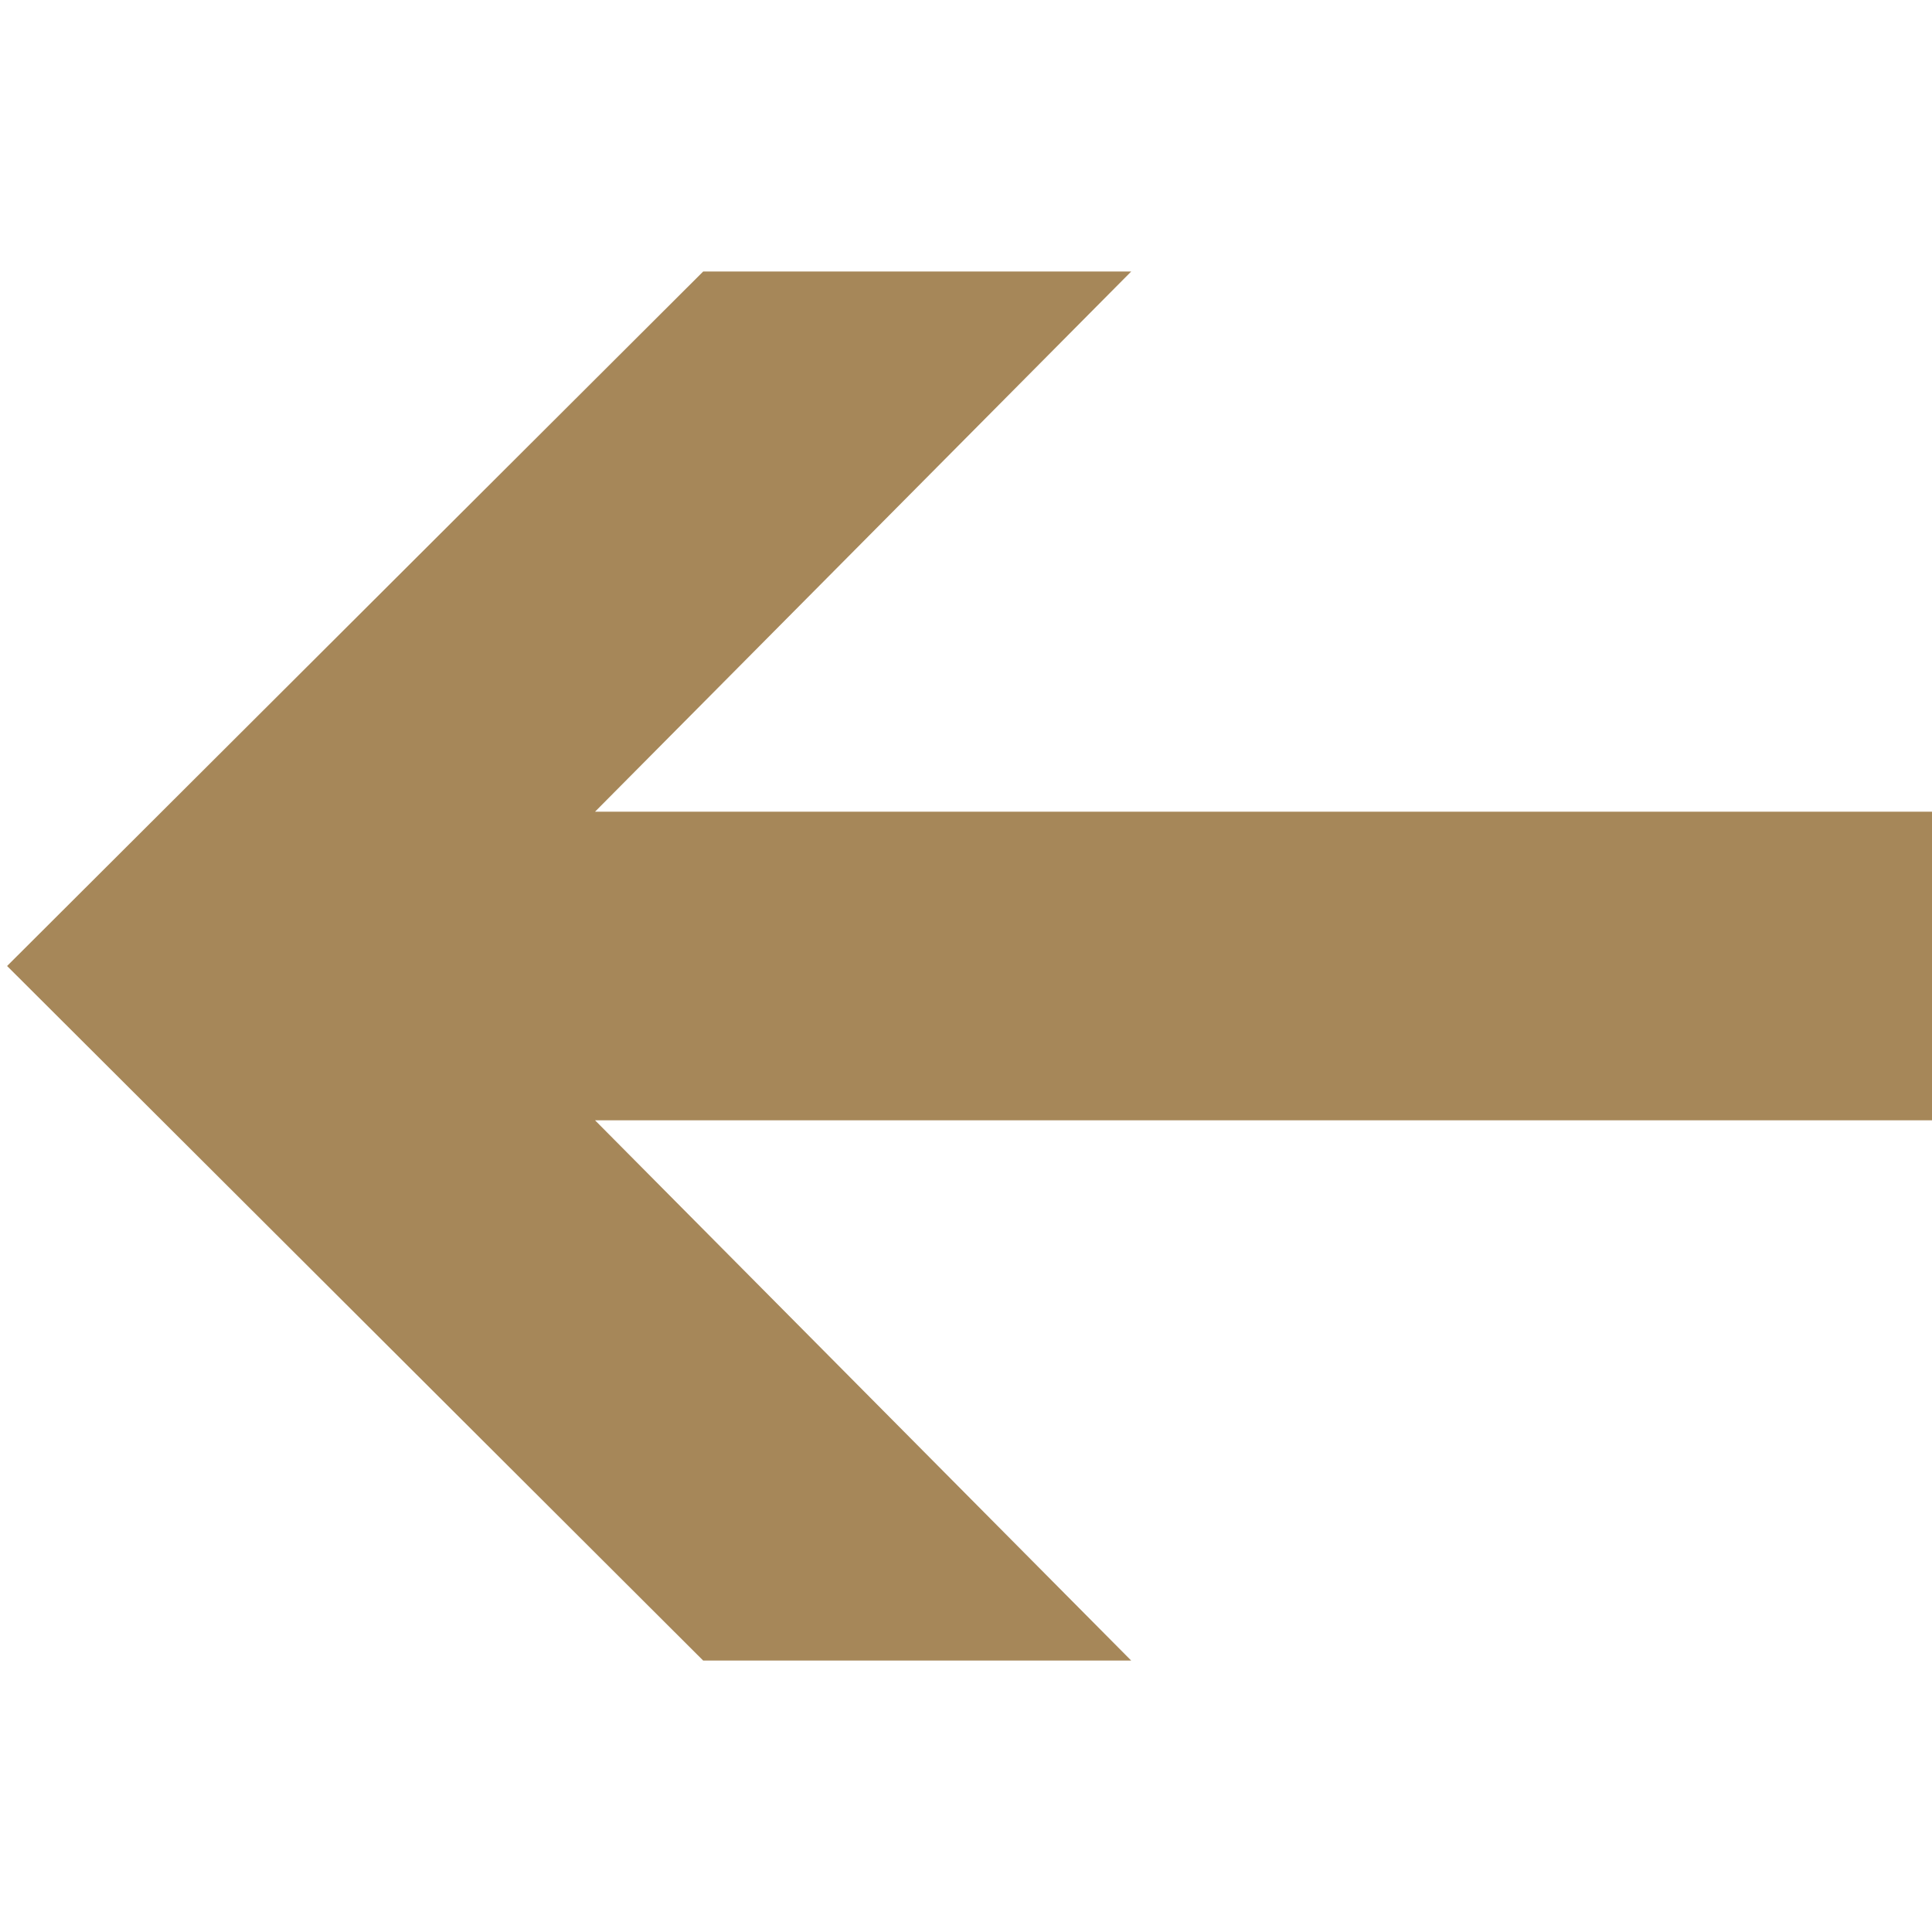
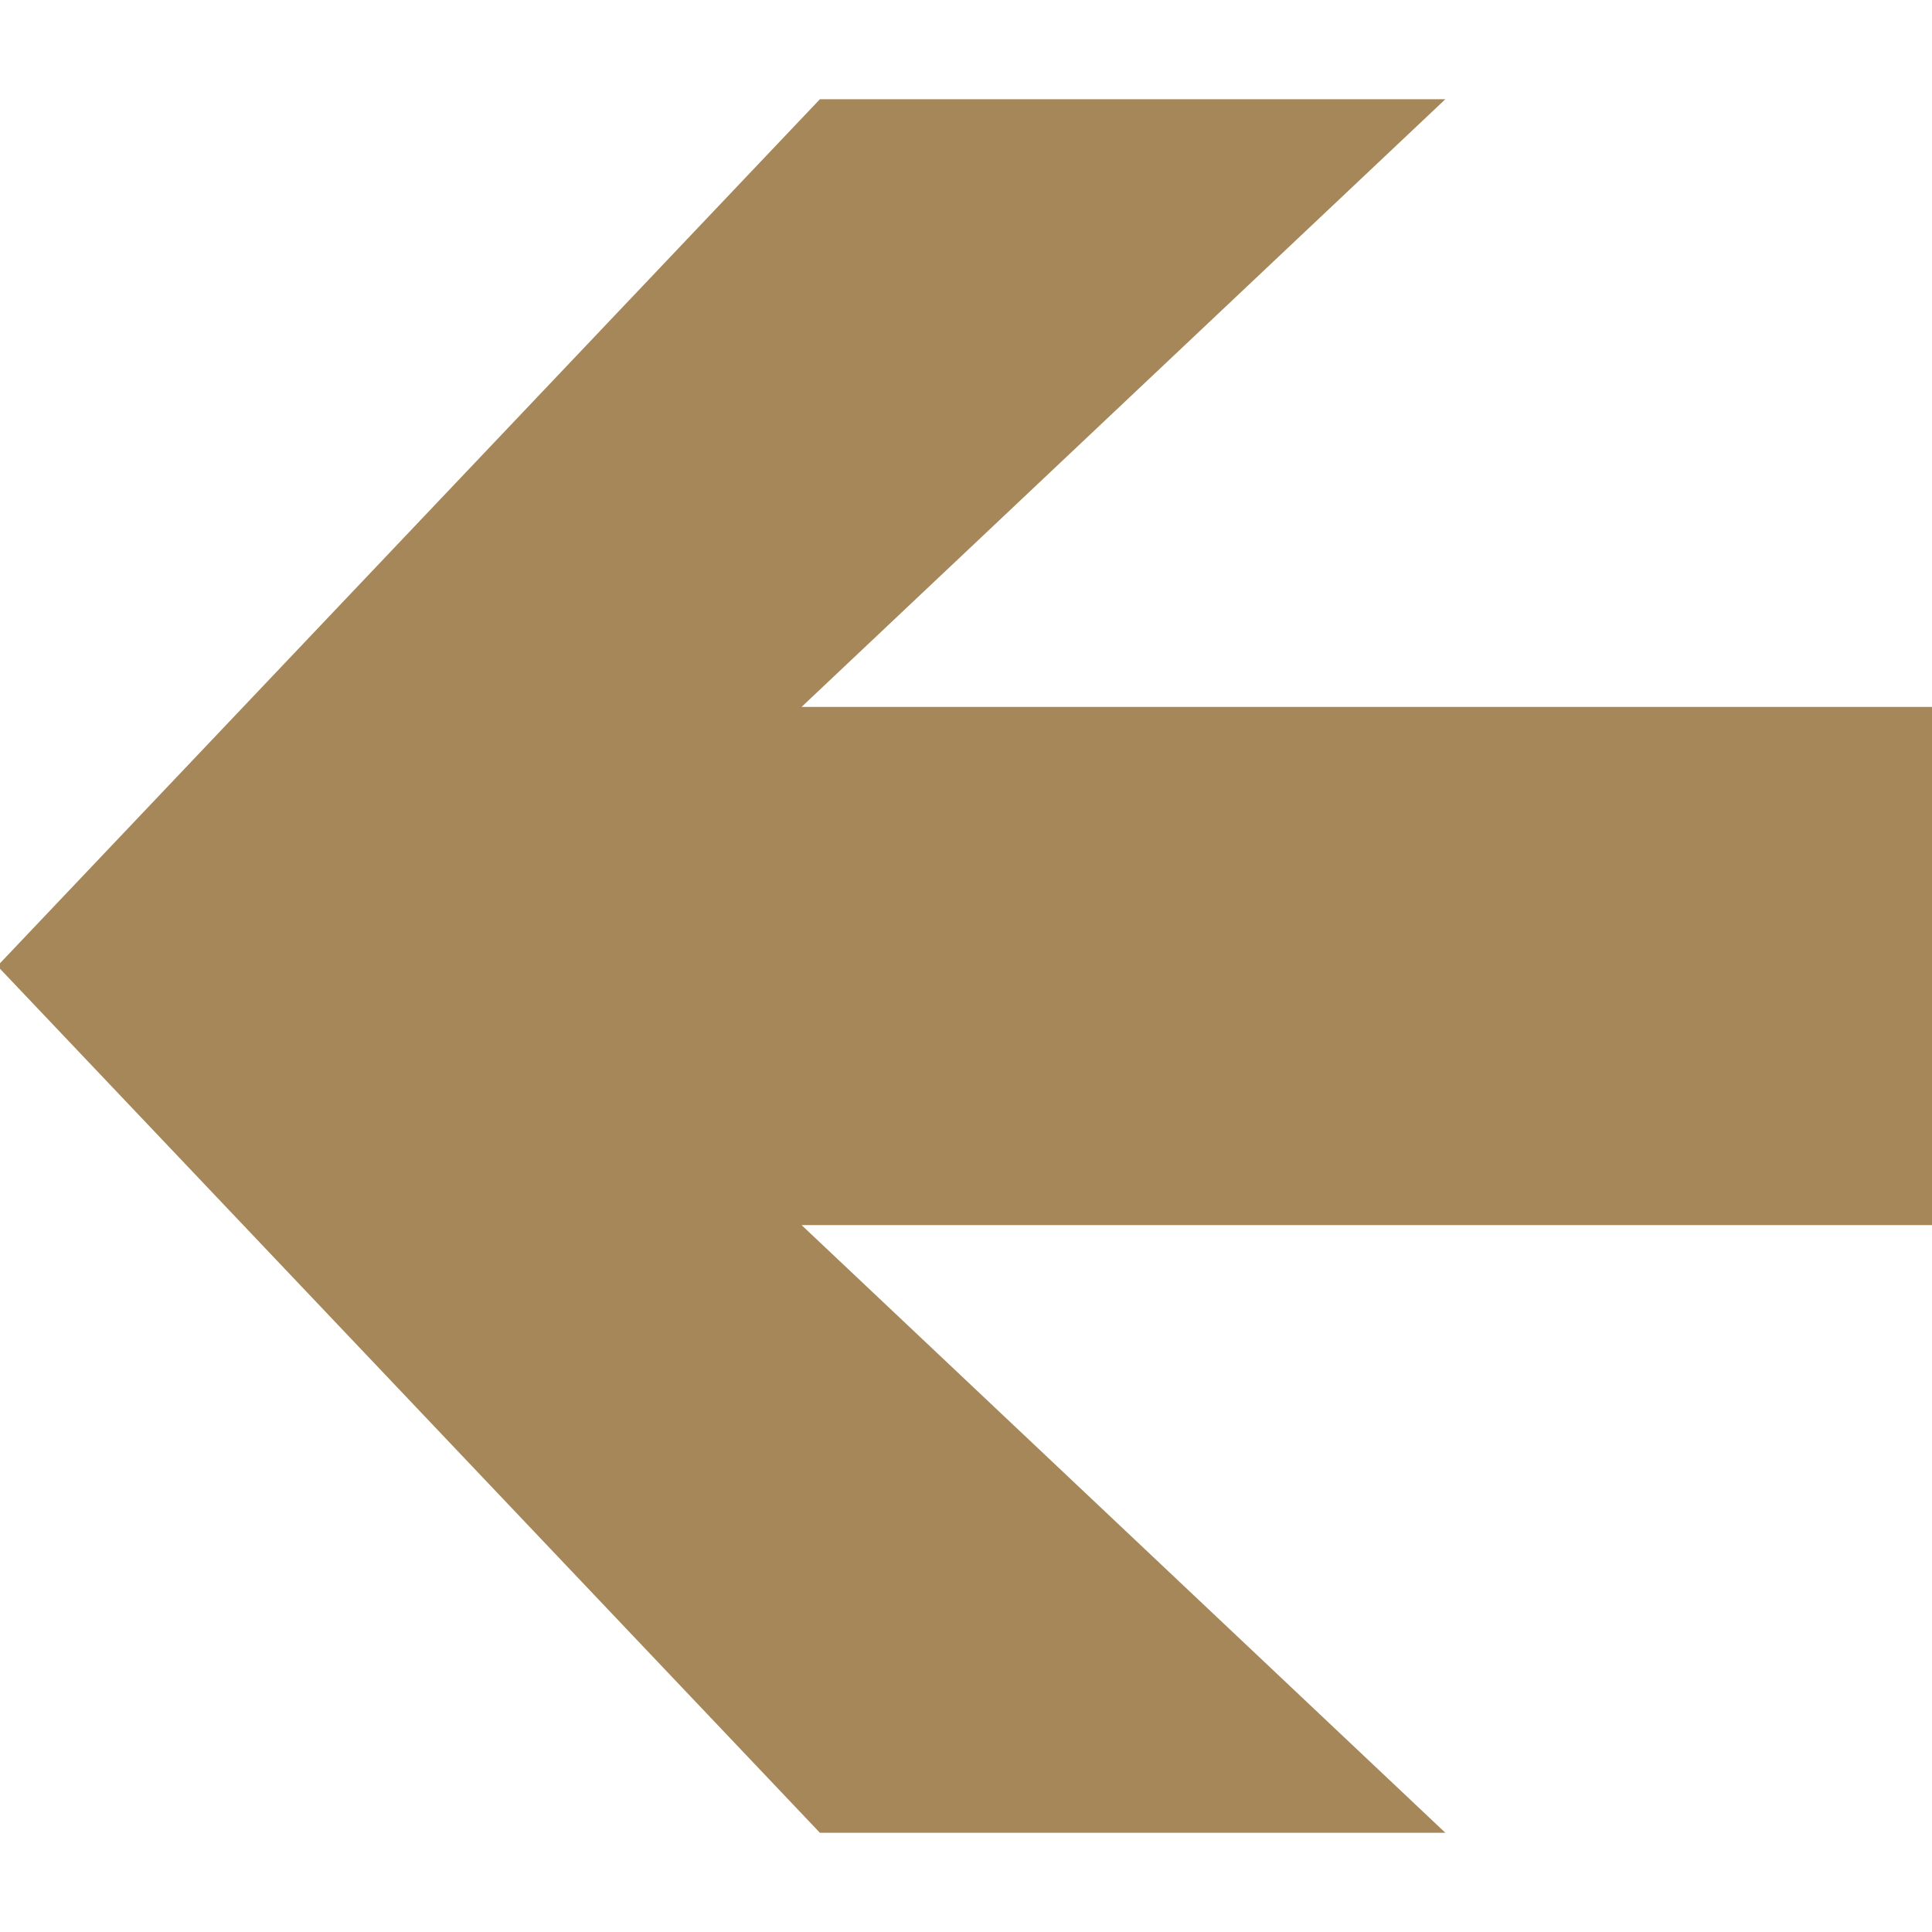
- <svg xmlns="http://www.w3.org/2000/svg" version="1.1" baseProfile="full" width="24" height="24" viewBox="0 0 24.00 24.00" enable-background="new 0 0 24.00 24.00" xml:space="preserve">
-   <g>
-     <path fill="#A68759" fill-opacity="1" stroke-width="0.2" stroke-linejoin="round" d="M 24.088,10.083L 24.088,13.917L 7.392,13.917L 14.052,20.628L 8.735,20.628L 0.088,12L 8.735,3.373L 14.052,3.373L 7.392,10.083L 24.088,10.083 Z " />
-   </g>
+ <svg xmlns="http://www.w3.org/2000/svg" version="1.1" baseProfile="full" width="19" height="19" viewBox="0 0 19.00 19.00" enable-background="new 0 0 19.00 19.00" xml:space="preserve">
+   <path fill="#A68759" fill-opacity="1" stroke-width="0.2" stroke-linejoin="round" d="M 8.063,0.976L 14.214,0.976L 7.883,6.952L 19,6.952L 19,12.048L 7.883,12.048L 14.214,18.024L 8.063,18.024L -8.05325e-006,9.527L -8.05325e-006,9.473L 8.063,0.976 Z " />
</svg>
